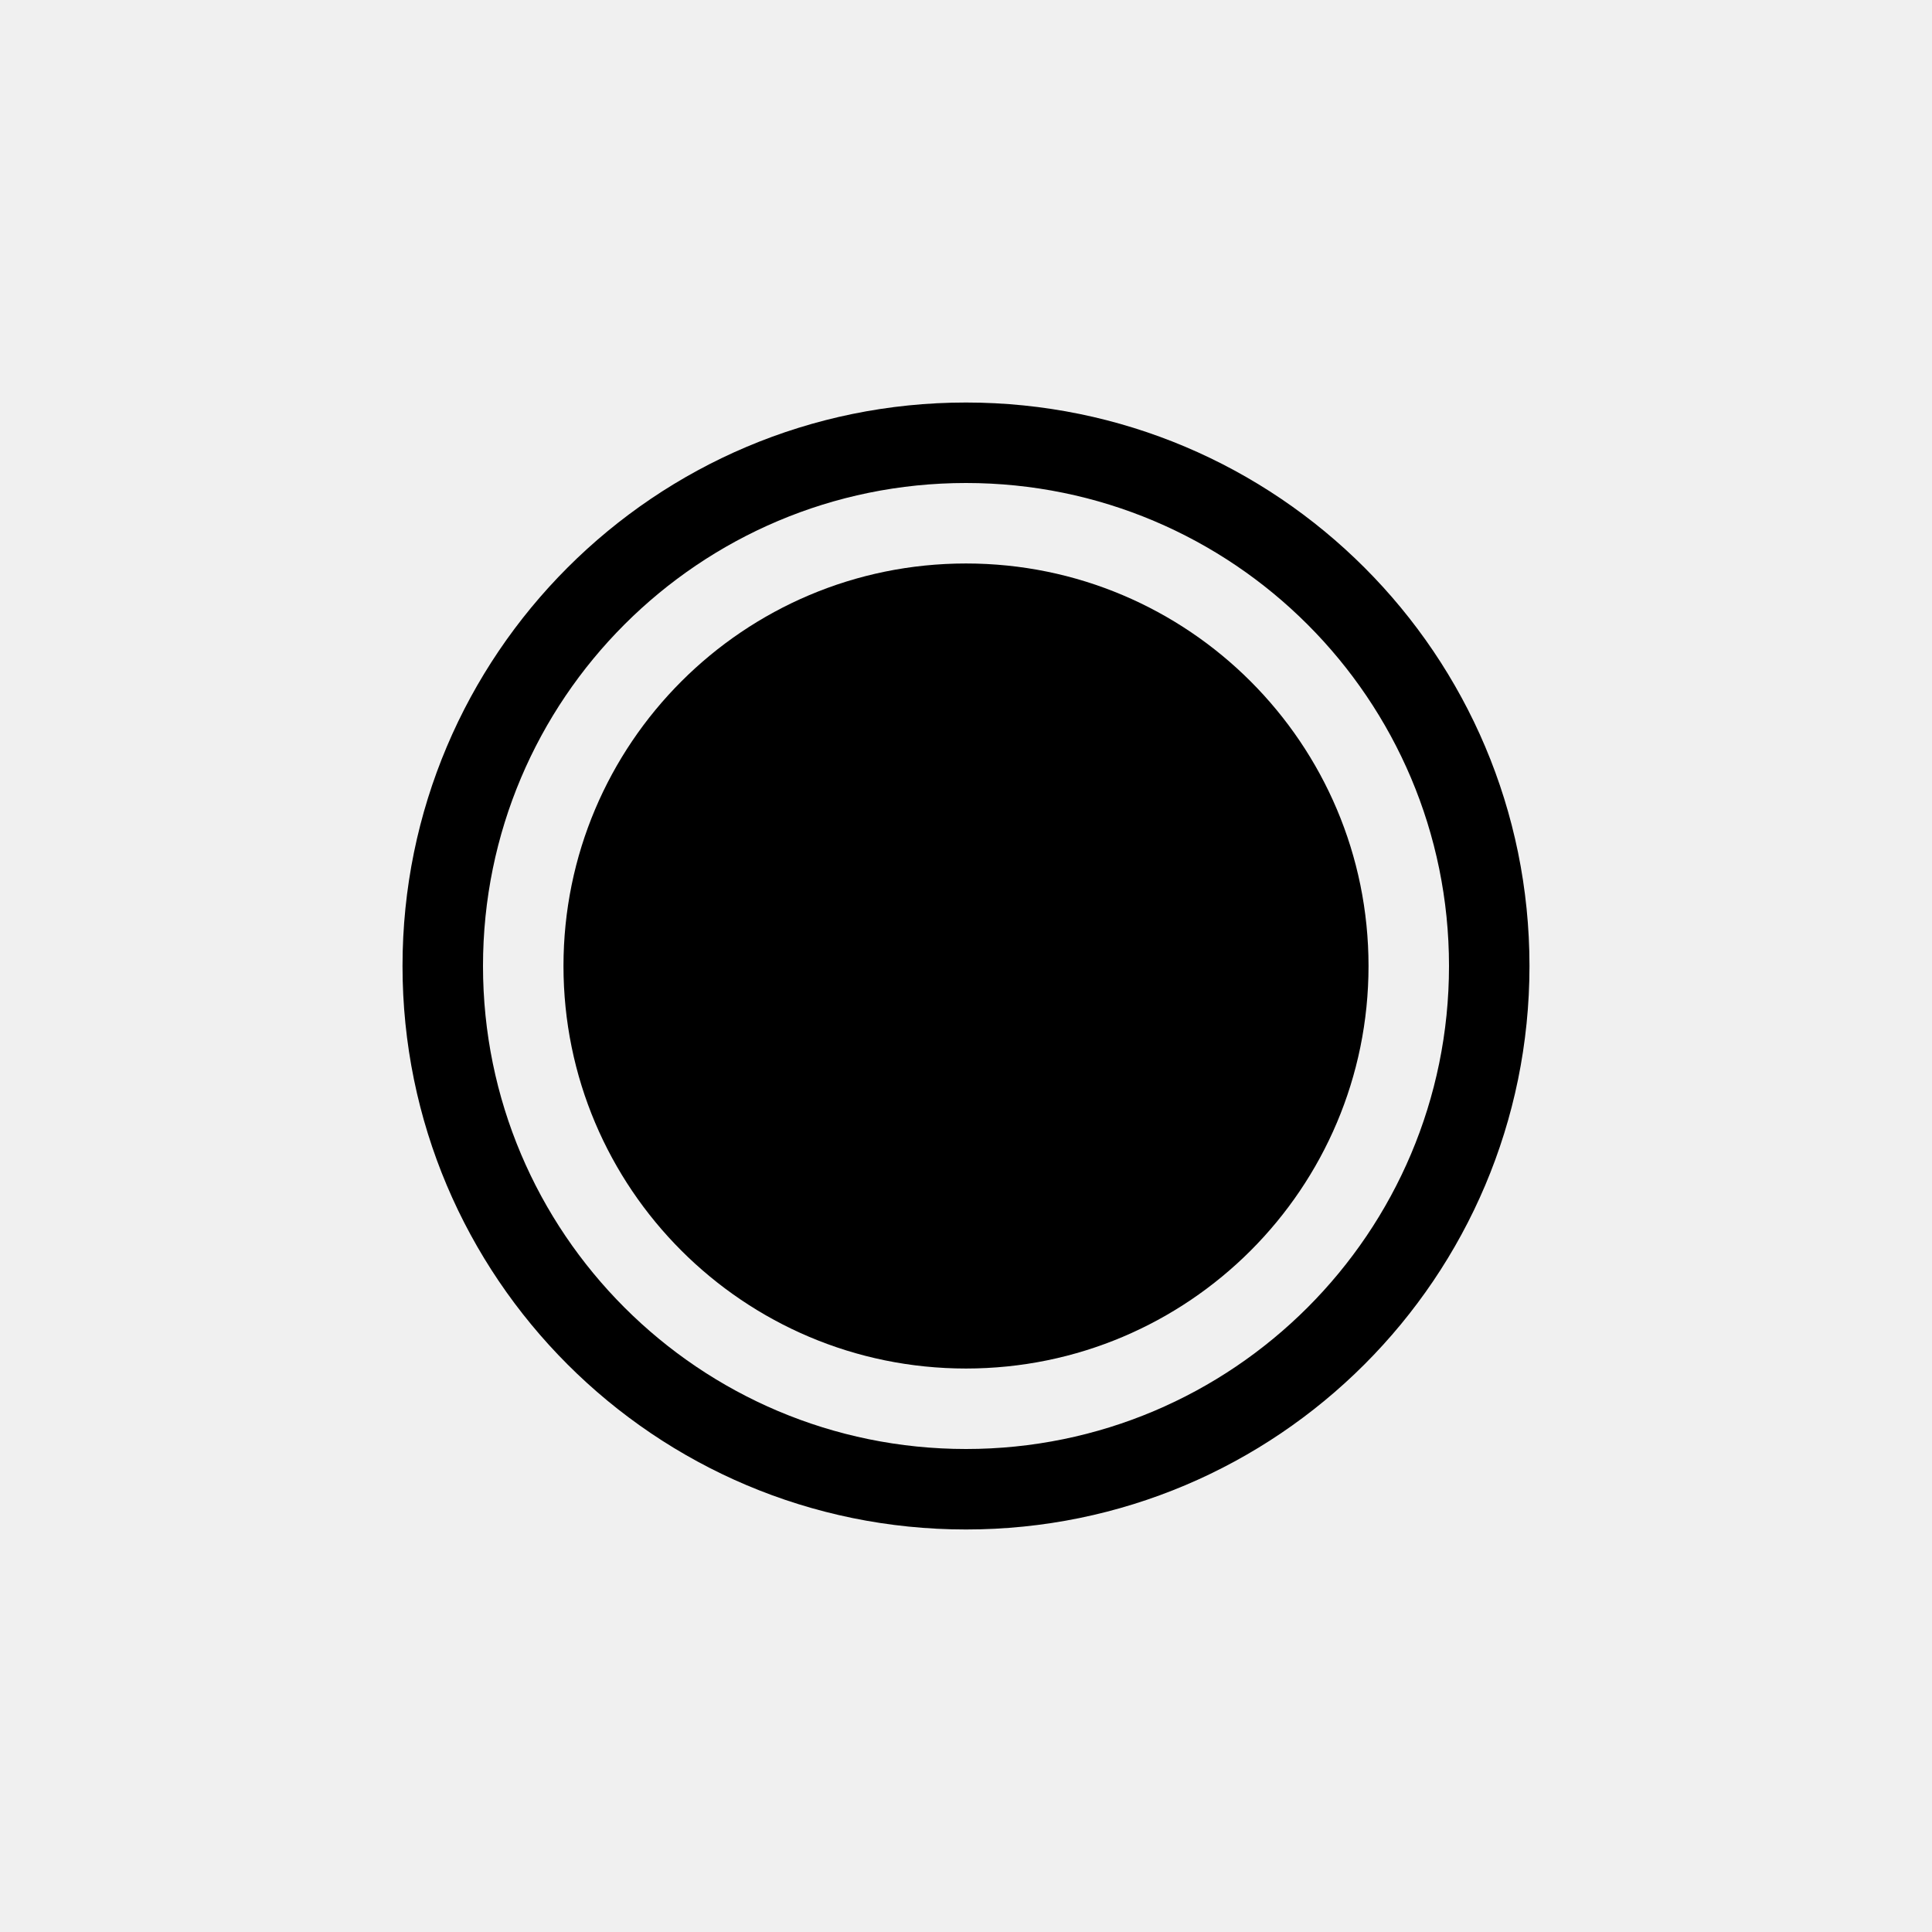
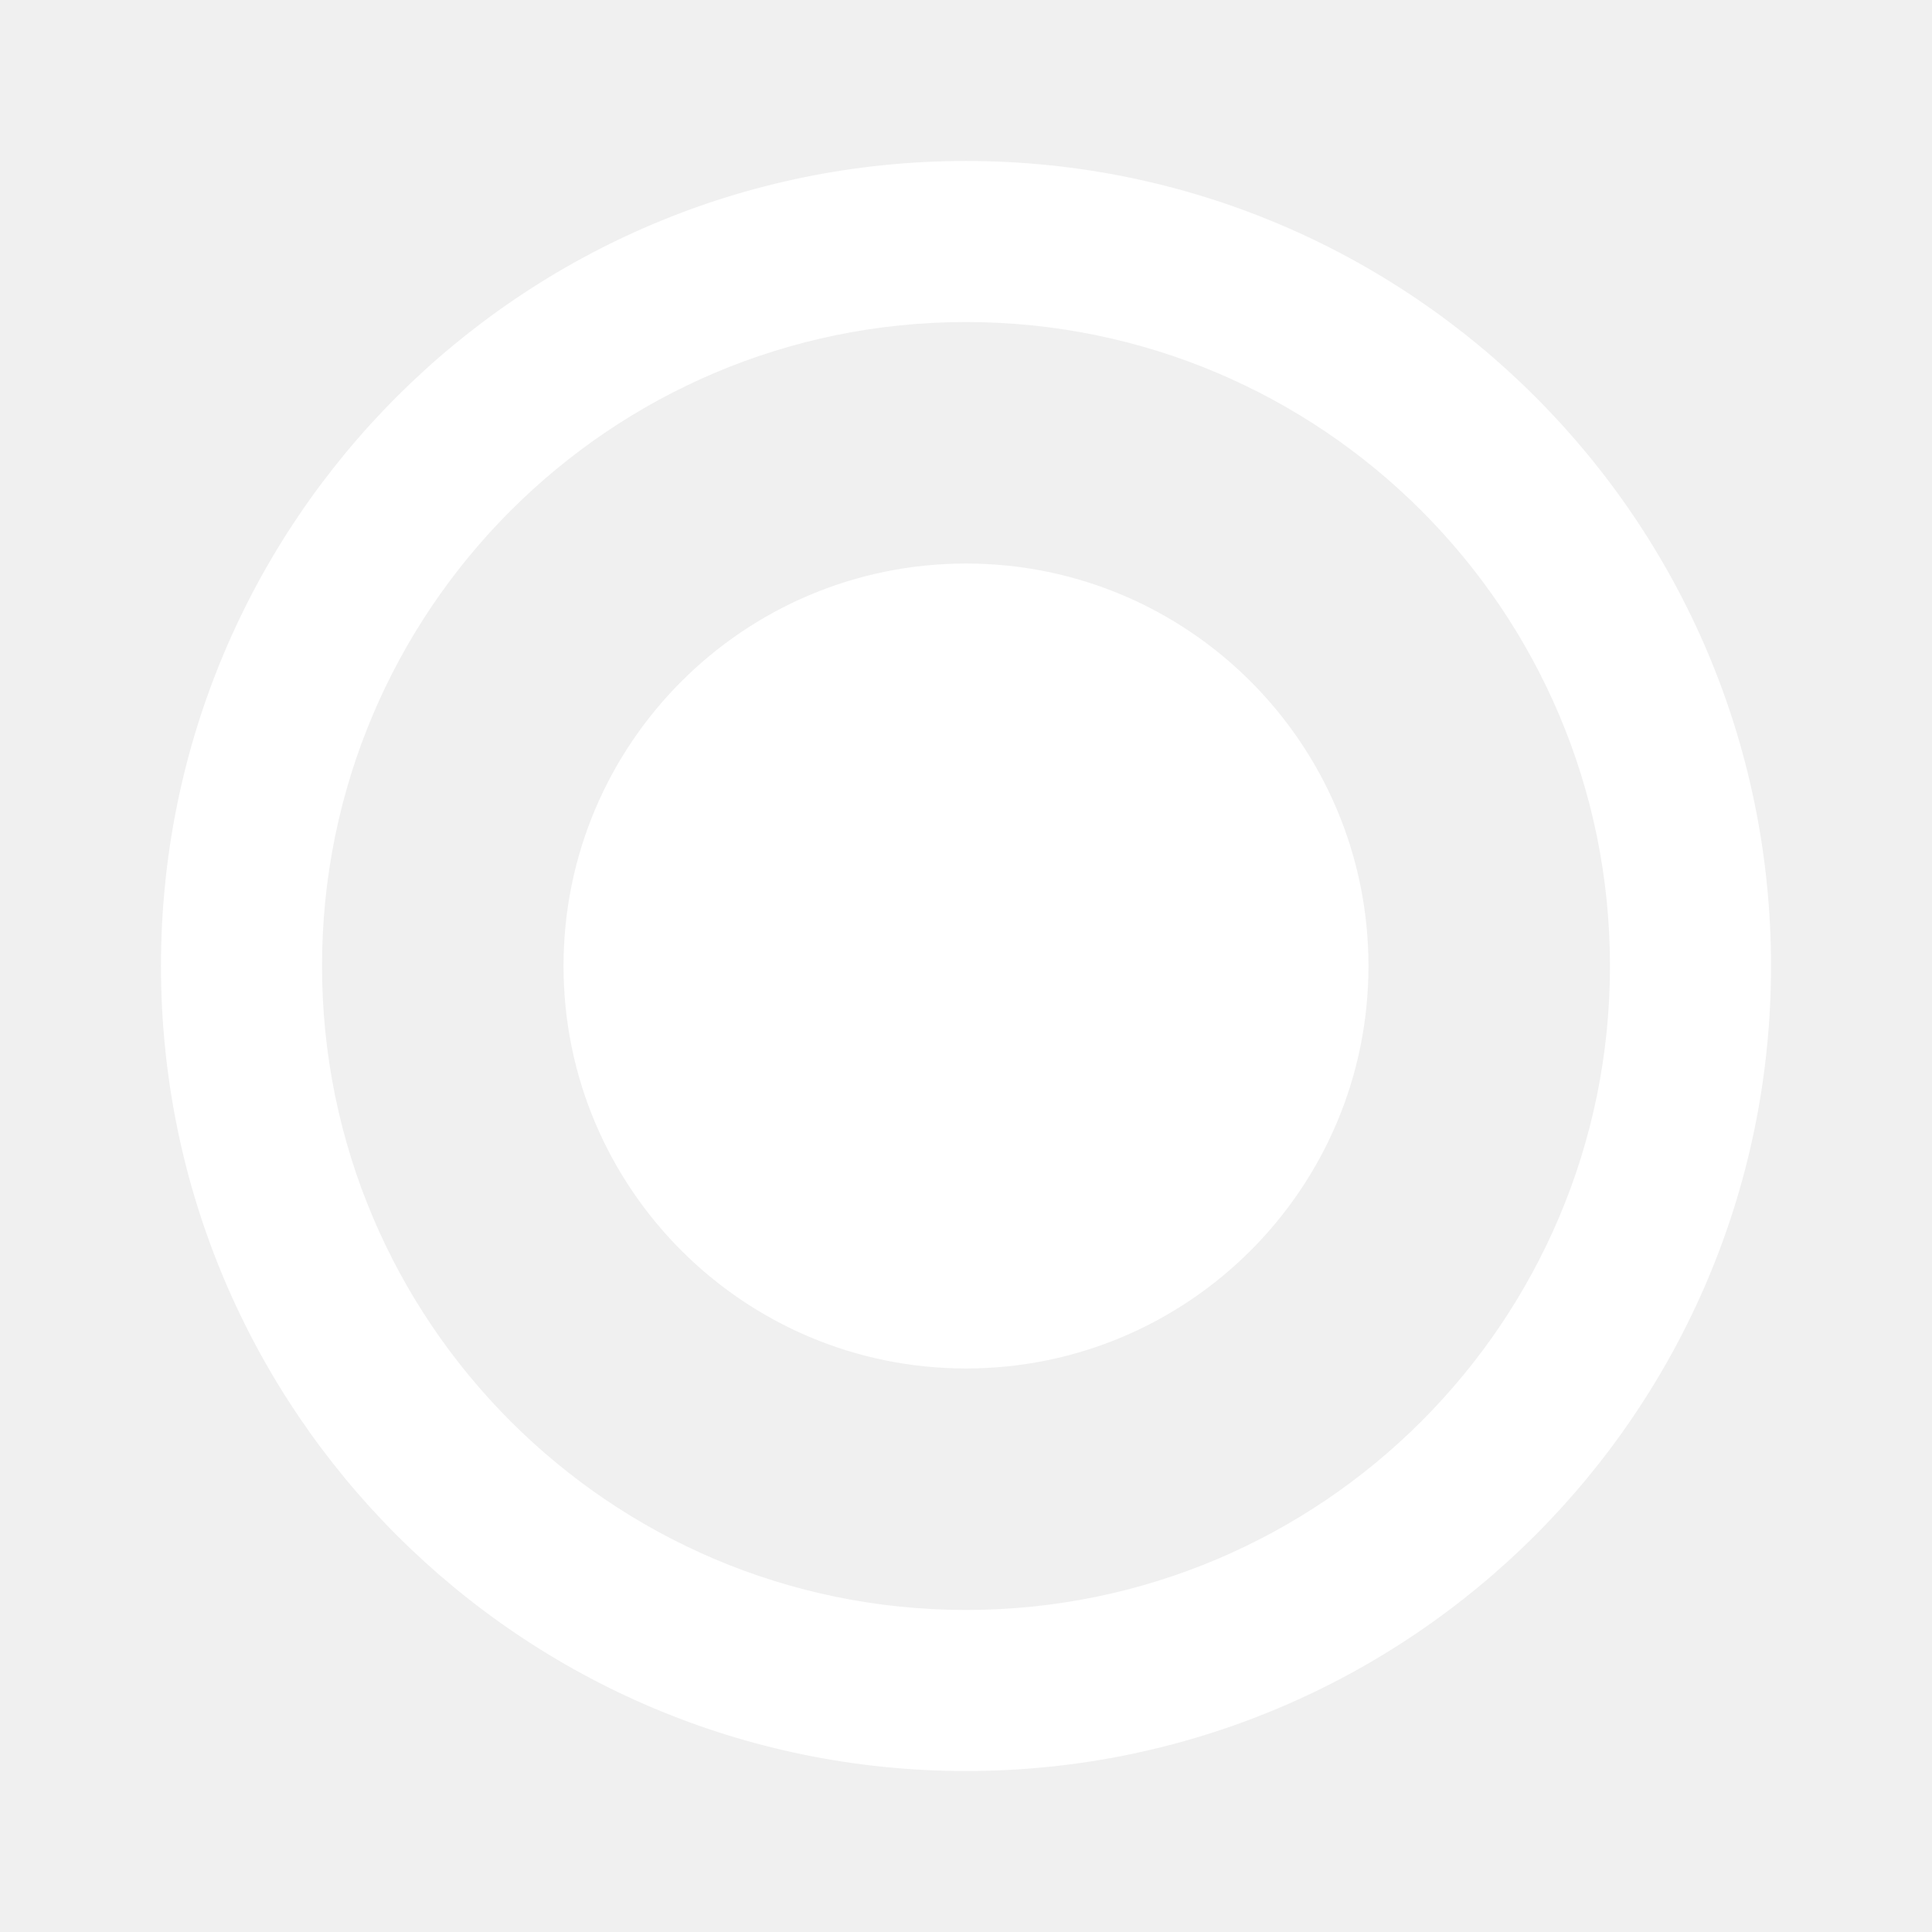
- <svg xmlns="http://www.w3.org/2000/svg" version="1.1" width="32" height="32" viewBox="0 0 32 32">
-   <path d="M22.667 16c0 3.682-2.985 6.667-6.667 6.667s-6.667-2.985-6.667-6.667c0-3.682 2.985-6.667 6.667-6.667s6.667 2.985 6.667 6.667z" />
-   <path d="M16 24c4.418 0 8-3.582 8-8s-3.582-8-8-8v0c-4.418 0-8 3.582-8 8s3.582 8 8 8v0zM16 25.333c-5.155 0-9.333-4.179-9.333-9.333s4.179-9.333 9.333-9.333v0c5.155 0 9.333 4.179 9.333 9.333s-4.179 9.333-9.333 9.333v0z" />
+ <svg xmlns="http://www.w3.org/2000/svg" width="22" height="22" viewBox="0 0 22 22" fill="none">
+   <path fill-rule="evenodd" clip-rule="evenodd" d="M11 20.167C5.937 20.167 1.833 16.063 1.833 11C1.833 5.937 5.937 1.833 11 1.833C16.063 1.833 20.167 5.937 20.167 11C20.167 16.063 16.063 20.167 11 20.167ZM11 18.333C15.05 18.333 18.333 15.05 18.333 11C18.333 6.95 15.05 3.667 11 3.667C6.95 3.667 3.667 6.95 3.667 11C3.667 15.05 6.95 18.333 11 18.333ZM15.583 11C15.583 13.531 13.531 15.583 11 15.583C8.469 15.583 6.417 13.531 6.417 11C6.417 8.469 8.469 6.417 11 6.417C13.531 6.417 15.583 8.469 15.583 11Z" fill="white" />
</svg>
